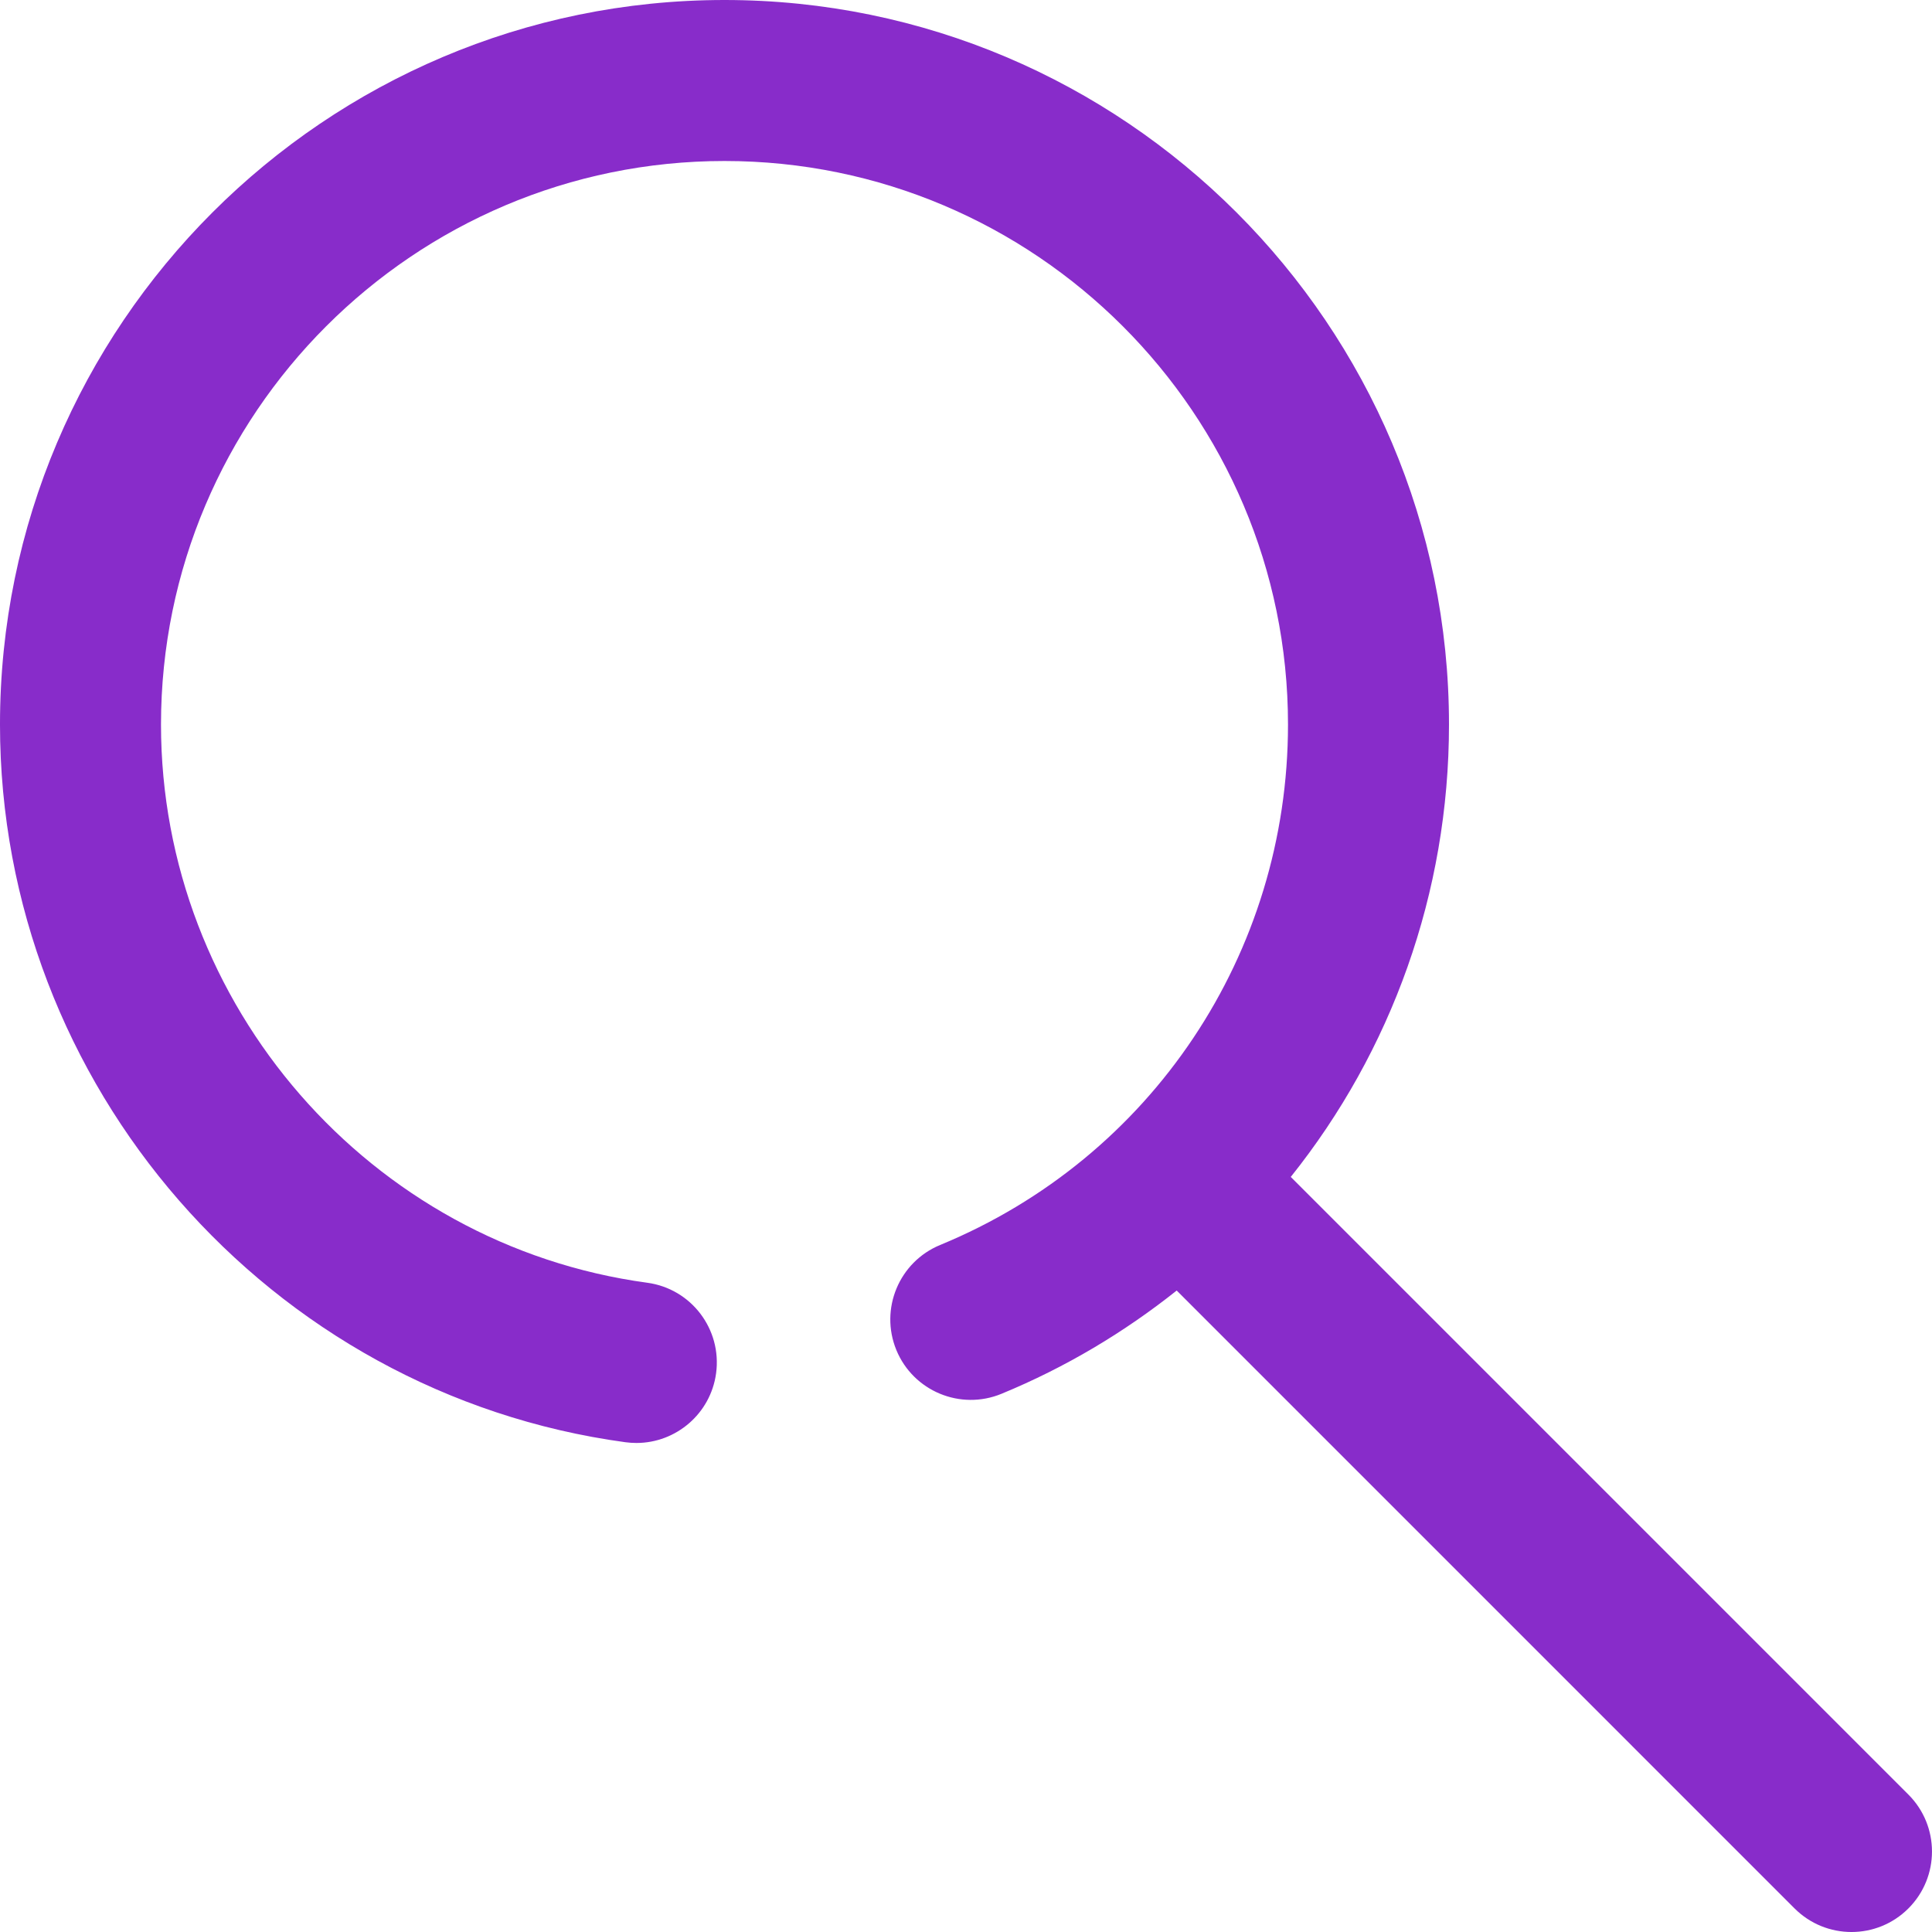
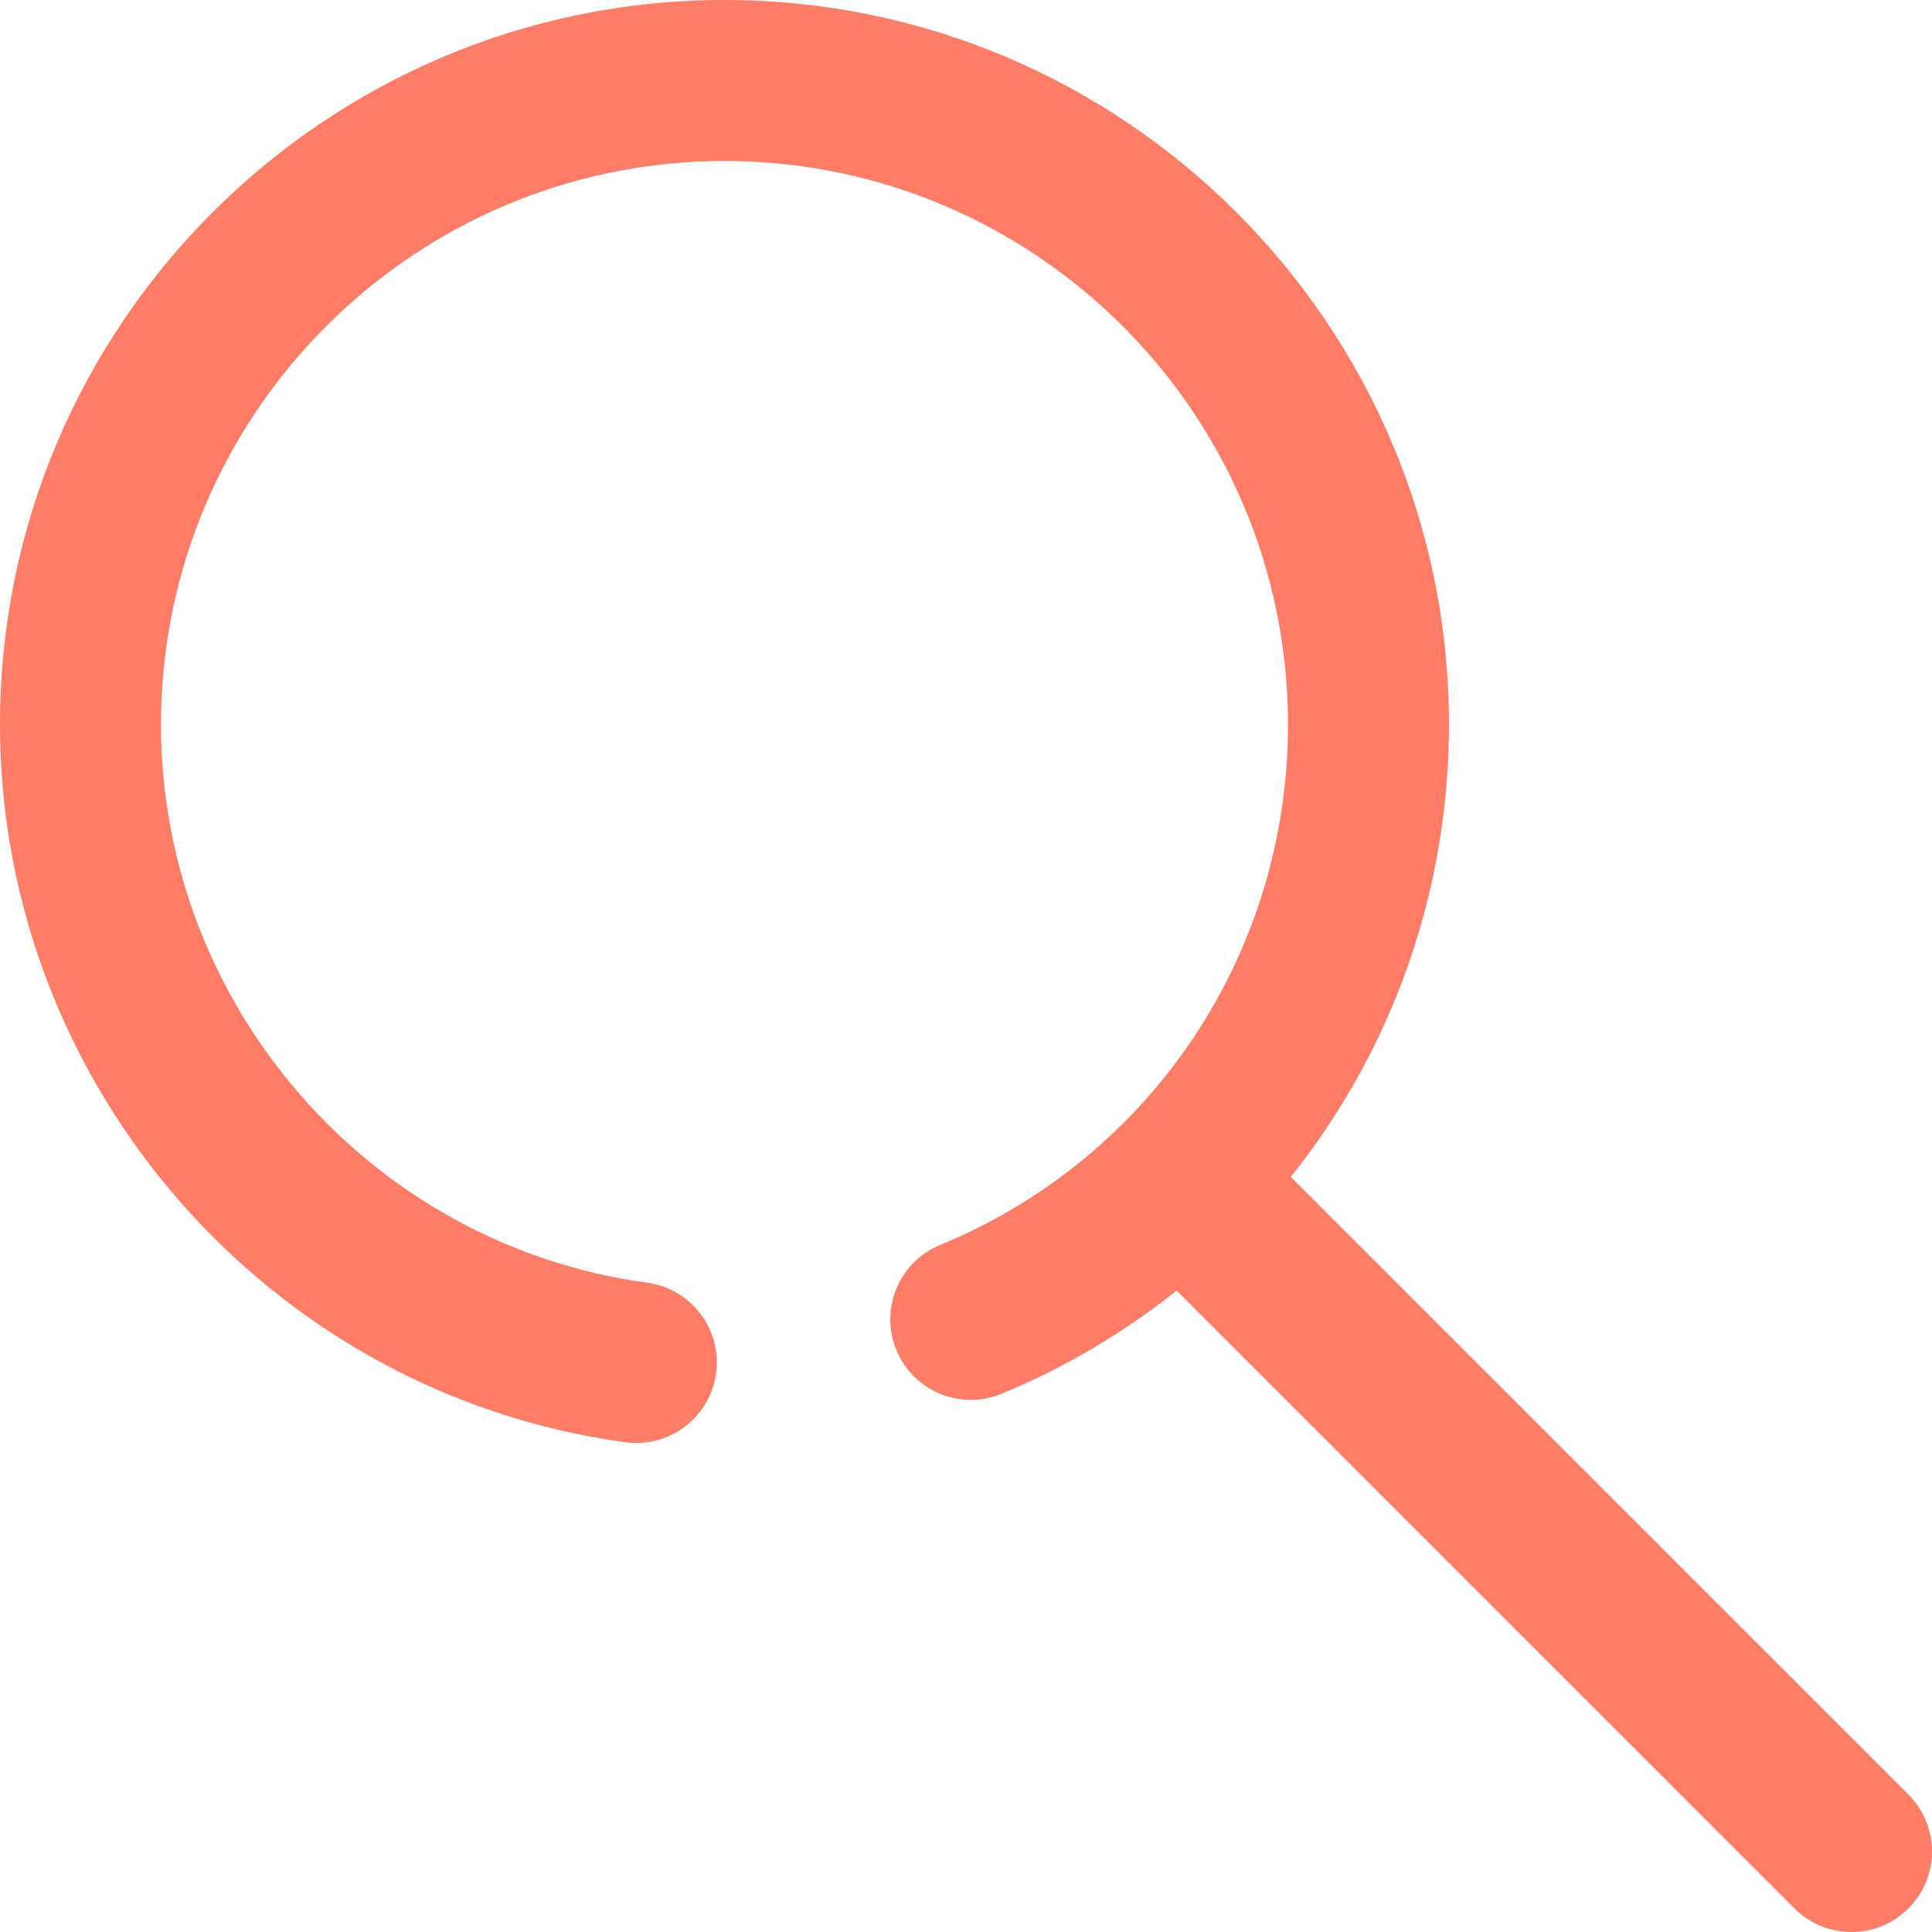
<svg xmlns="http://www.w3.org/2000/svg" height="384pt" viewBox="0 0 384 384" width="384pt">
-   <path d="m124.32 286.656c.734.098 1.465.145 2.176.145 7.871 0 14.742-5.824 15.832-13.84 1.191-8.762-4.938-16.824-13.695-18.008-55.098-7.488-96.633-55.191-96.633-110.953 0-61.762 50.238-112 112-112s112 50.238 112 112c0 45.535-27.145 86.145-69.137 103.449-8.168 3.367-12.062 12.719-8.703 20.887 3.367 8.168 12.727 12.055 20.887 8.695 12.762-5.254 24.41-12.238 34.832-20.527l122.801 122.809c3.137 3.129 7.223 4.688 11.32 4.688s8.184-1.559 11.312-4.688c6.246-6.25 6.246-16.375 0-22.625l-122.762-122.766c19.945-24.945 31.449-56.379 31.449-89.922 0-79.398-64.602-144-144-144s-144 64.602-144 144c0 71.695 53.449 133.023 124.32 142.656zm0 0" fill="#882cca" />
+   <path d="m124.32 286.656c.734.098 1.465.145 2.176.145 7.871 0 14.742-5.824 15.832-13.84 1.191-8.762-4.938-16.824-13.695-18.008-55.098-7.488-96.633-55.191-96.633-110.953 0-61.762 50.238-112 112-112s112 50.238 112 112c0 45.535-27.145 86.145-69.137 103.449-8.168 3.367-12.062 12.719-8.703 20.887 3.367 8.168 12.727 12.055 20.887 8.695 12.762-5.254 24.41-12.238 34.832-20.527l122.801 122.809c3.137 3.129 7.223 4.688 11.32 4.688s8.184-1.559 11.312-4.688c6.246-6.25 6.246-16.375 0-22.625l-122.762-122.766c19.945-24.945 31.449-56.379 31.449-89.922 0-79.398-64.602-144-144-144s-144 64.602-144 144c0 71.695 53.449 133.023 124.32 142.656zm0 0" fill="#FF7D66" />
</svg>
